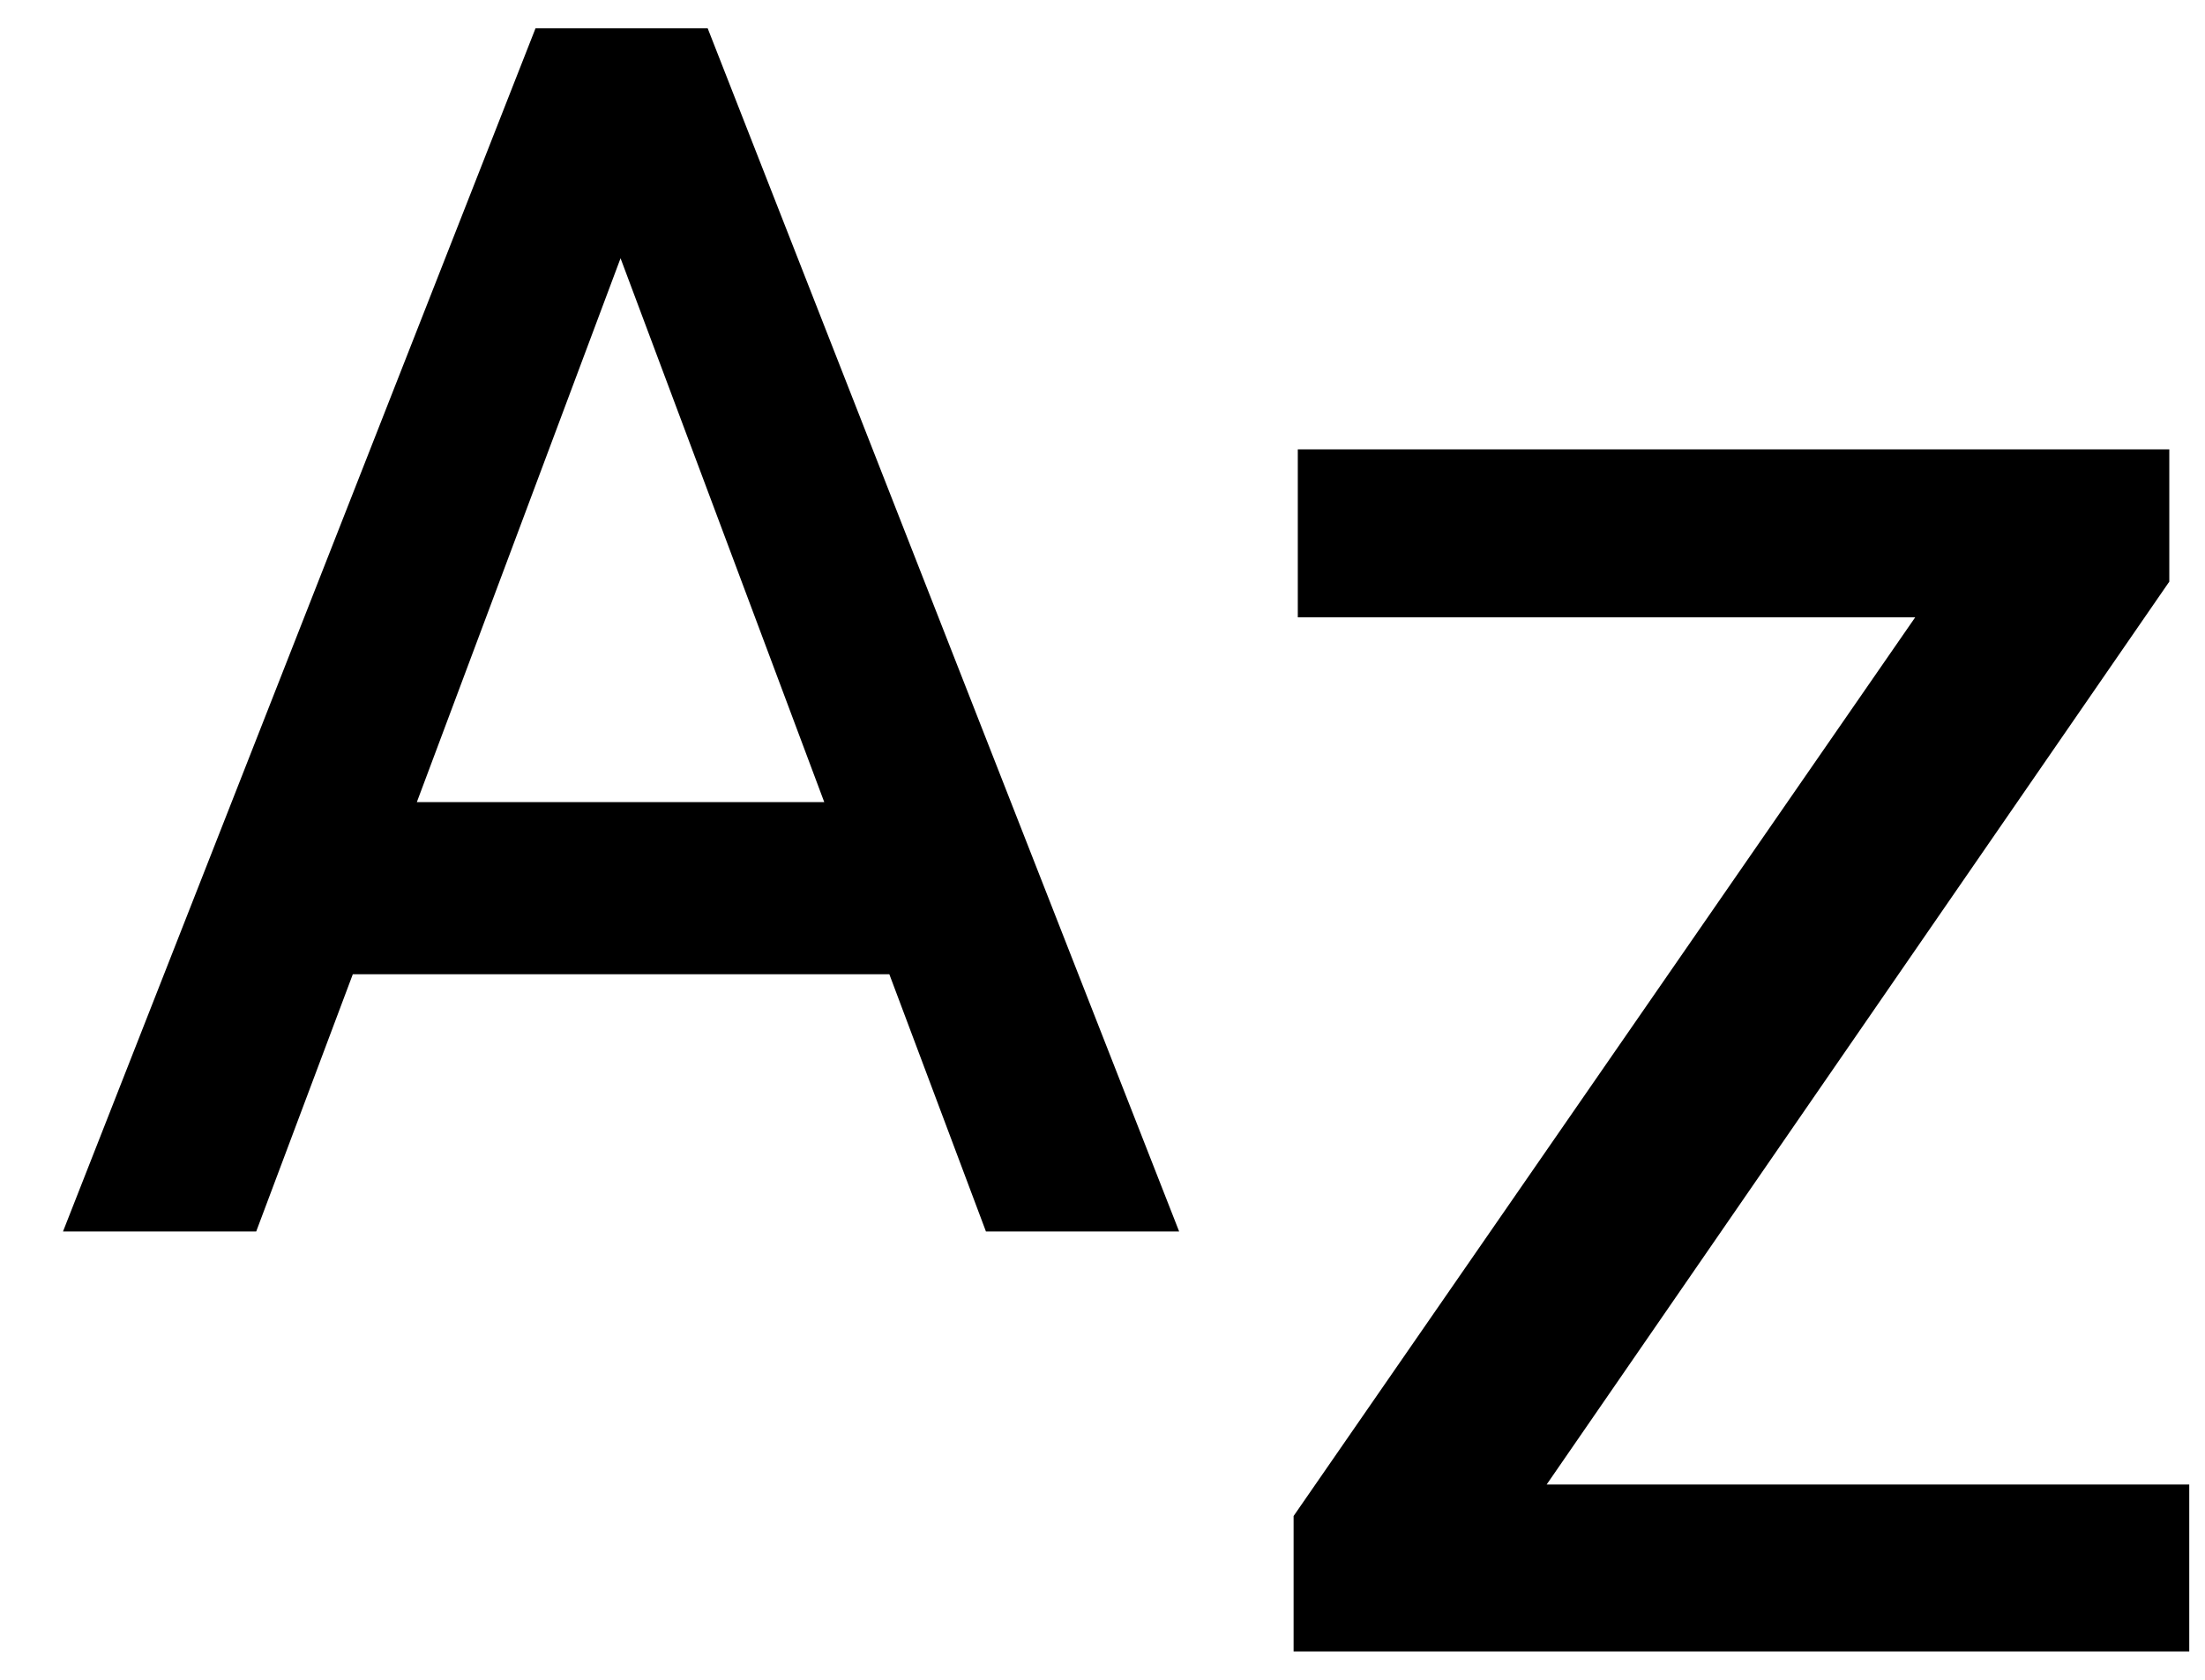
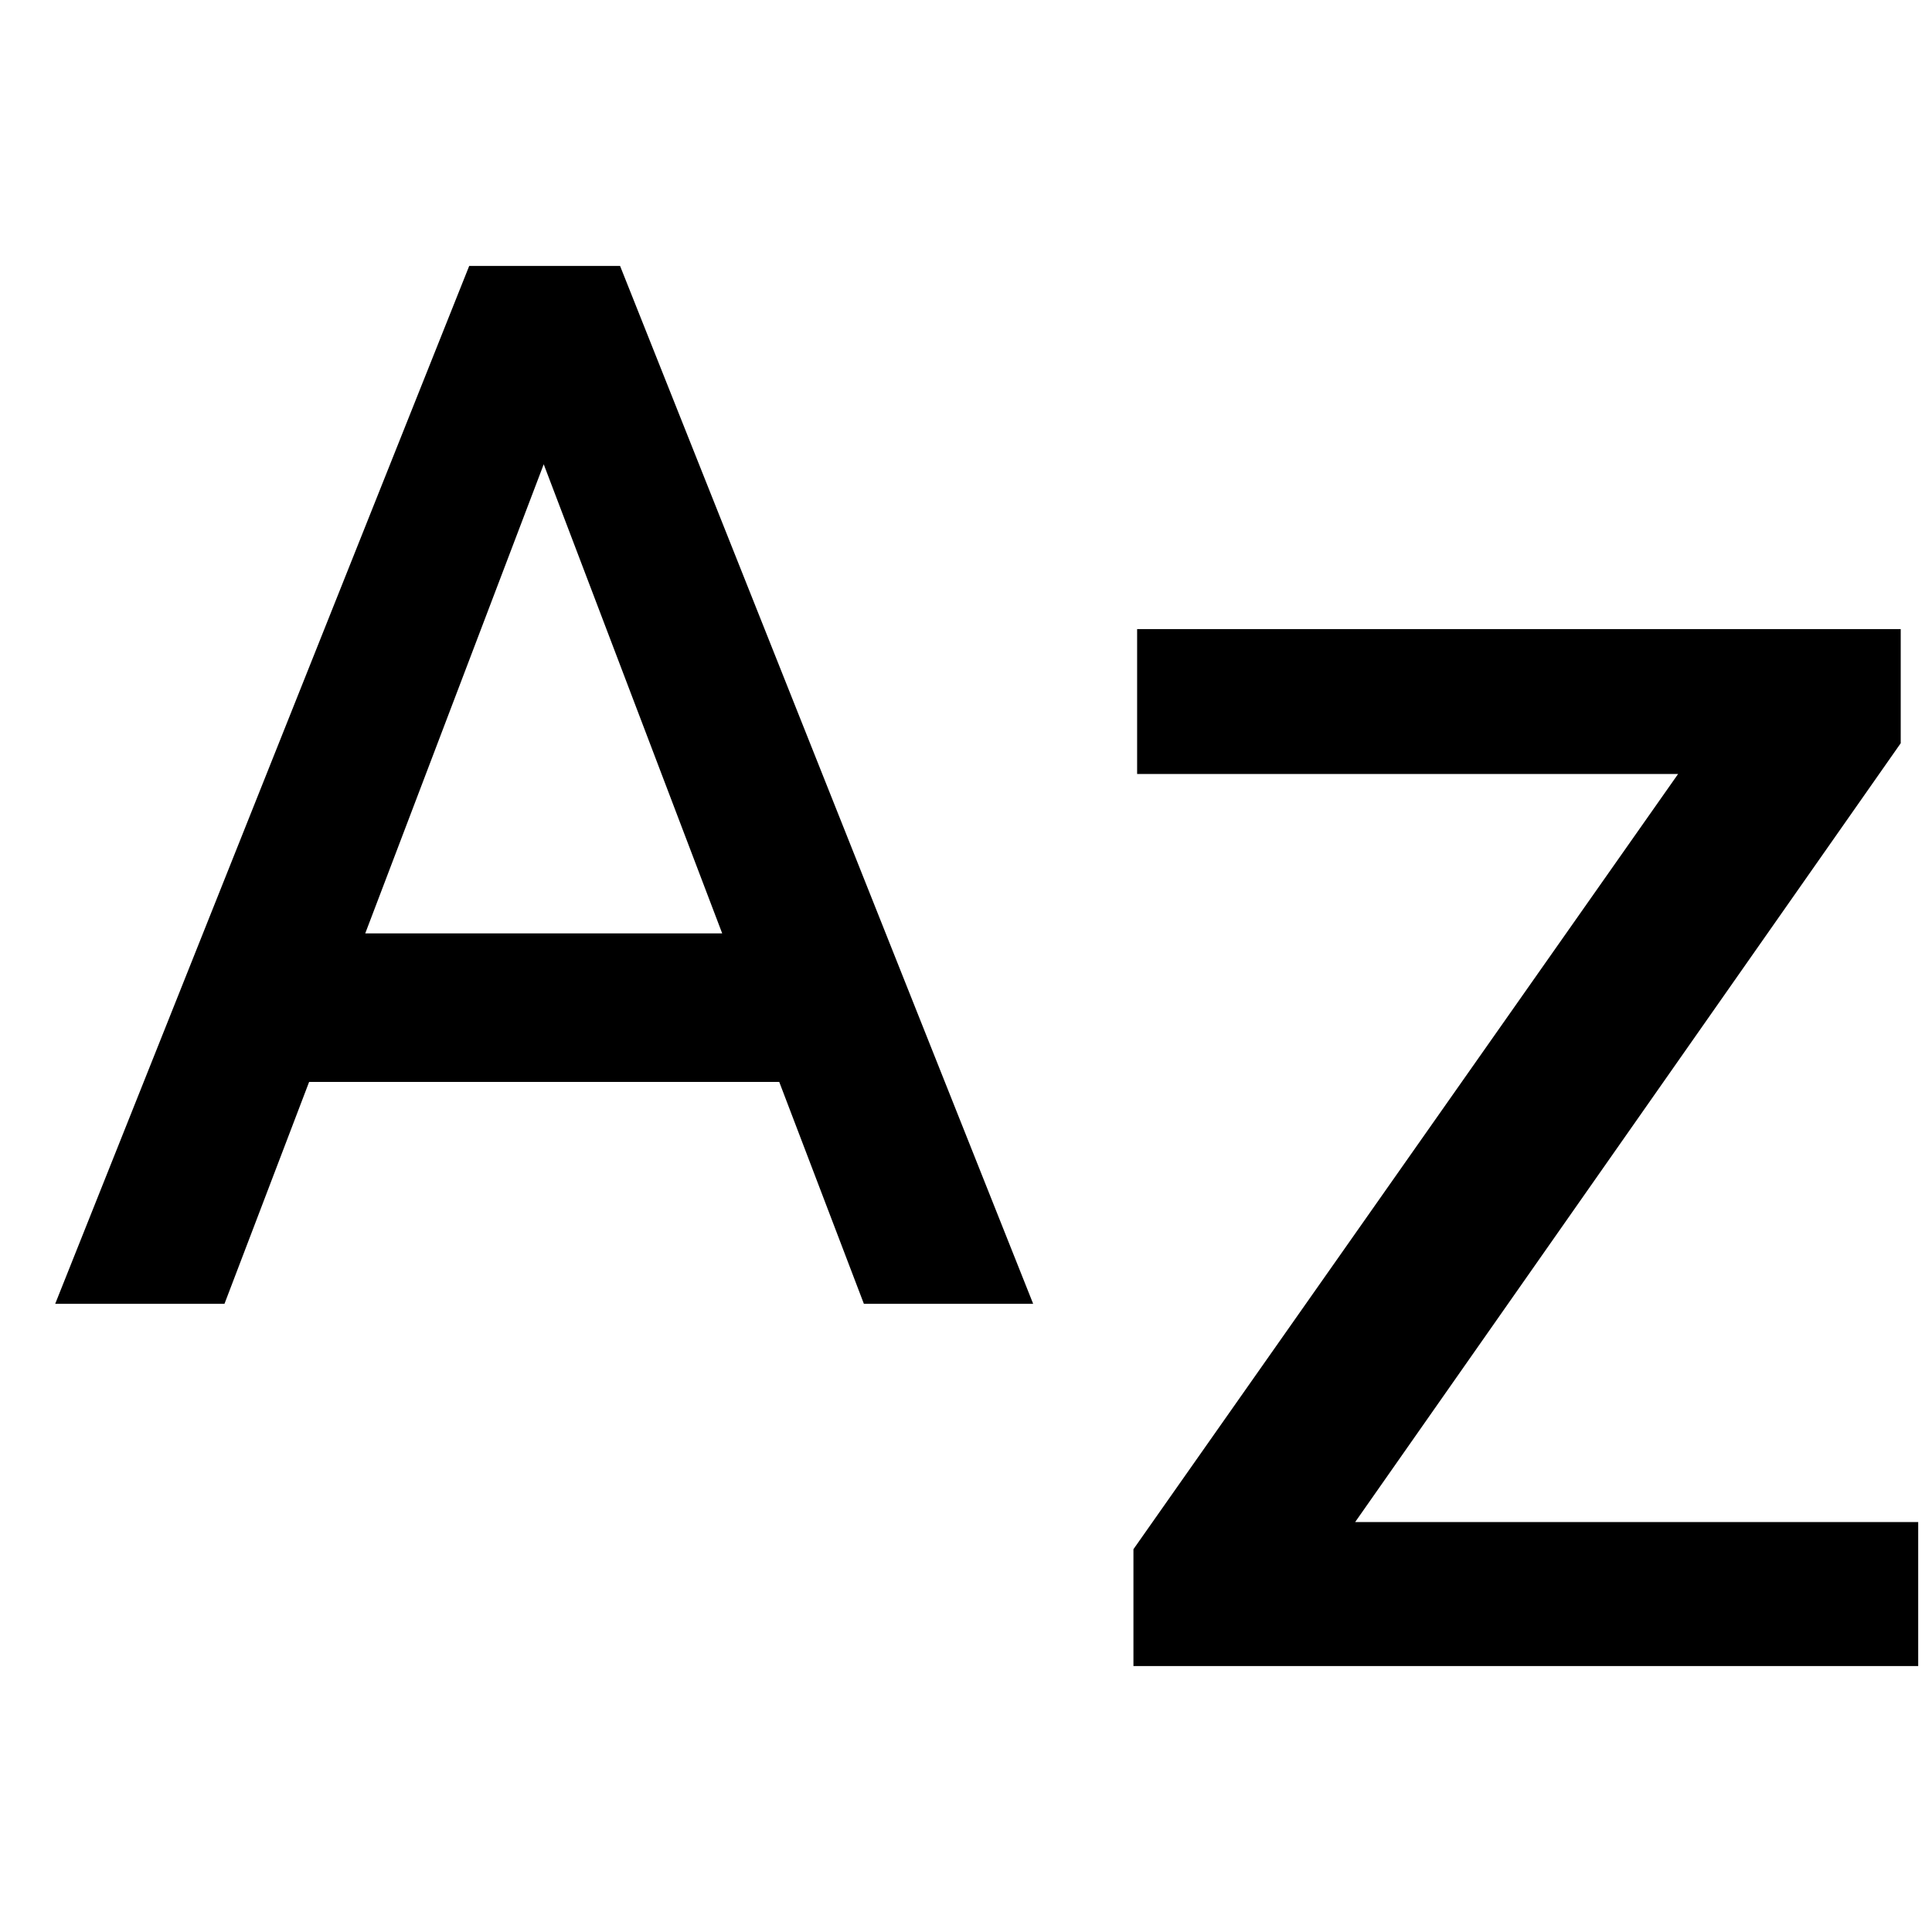
- <svg xmlns="http://www.w3.org/2000/svg" width="21px" height="16px" viewBox="0 0 21 16" version="1.1">
-   <g id="Symbols" stroke="none" stroke-width="1" fill="none" fill-rule="evenodd">
-     <g id="Materiaalityyppi/Sanasto" transform="translate(-1, -4)">
-       <g id="ic_sanasto_black">
-         <g id="Icon-24px">
-           <path d="M0,0 L24,0 L24,24 L0,24 L0,0 L0,0 Z M0,0 L24,0 L24,24 L0,24 L0,0 L0,0 Z M0.75,0.75 L23.25,0.75 L23.25,23.25 L0.75,23.25 L0.75,0.75 Z" id="Shape" />
-           <path d="M6.1,4.27 L1.6,15.73 L3.44,15.73 L4.36,13.28 L9.47,13.28 L10.39,15.73 L12.23,15.73 L7.74,4.27 L6.1,4.27 L6.1,4.27 Z M4.97,11.64 L6.91,6.46 L8.85,11.64 L4.97,11.64 L4.97,11.64 Z M15.73,18.14 L21.85,18.14 L21.85,19.73 L13.32,19.73 L13.32,18.44 L19.24,9.88 L13.36,9.88 L13.36,8.28 L21.66,8.28 L21.66,9.54 L15.73,18.14 L15.73,18.14 Z" id="Shape" fill="#000000" />
+ <svg xmlns="http://www.w3.org/2000/svg" width="100%" height="100%" viewBox="0 0 20 20" version="1.1" xml:space="preserve" style="fill-rule:evenodd;clip-rule:evenodd;stroke-linejoin:round;stroke-miterlimit:2;">
+   <g transform="matrix(0.952381,0,0,0.9375,-0.952381,-1.25)">
+     <g id="Symbols">
+       <g id="Materiaalityyppi-Sanasto">
+         <g id="ic_sanasto_black">
+           <g id="Icon-24px">
+             <path id="Shape" d="M0,0L24,0L24,24L0,24L0,0ZM0,0L24,0L24,24L0,24L0,0ZM0.75,0.75L23.25,0.75L23.25,23.25L0.75,23.25L0.75,0.75Z" style="fill:none;" />
+             <path id="Shape1" d="M6.1,4.27L1.6,15.73L3.44,15.73L4.36,13.28L9.47,13.28L10.39,15.73L12.23,15.73L7.74,4.27L6.1,4.27ZM4.97,11.64L6.91,6.46L8.85,11.64L4.97,11.64ZM15.73,18.14L21.85,18.14L21.85,19.73L13.32,19.73L13.32,18.44L19.24,9.88L13.36,9.88L13.36,8.28L21.66,8.28L21.66,9.54L15.73,18.14Z" />
+           </g>
        </g>
      </g>
    </g>
  </g>
</svg>
